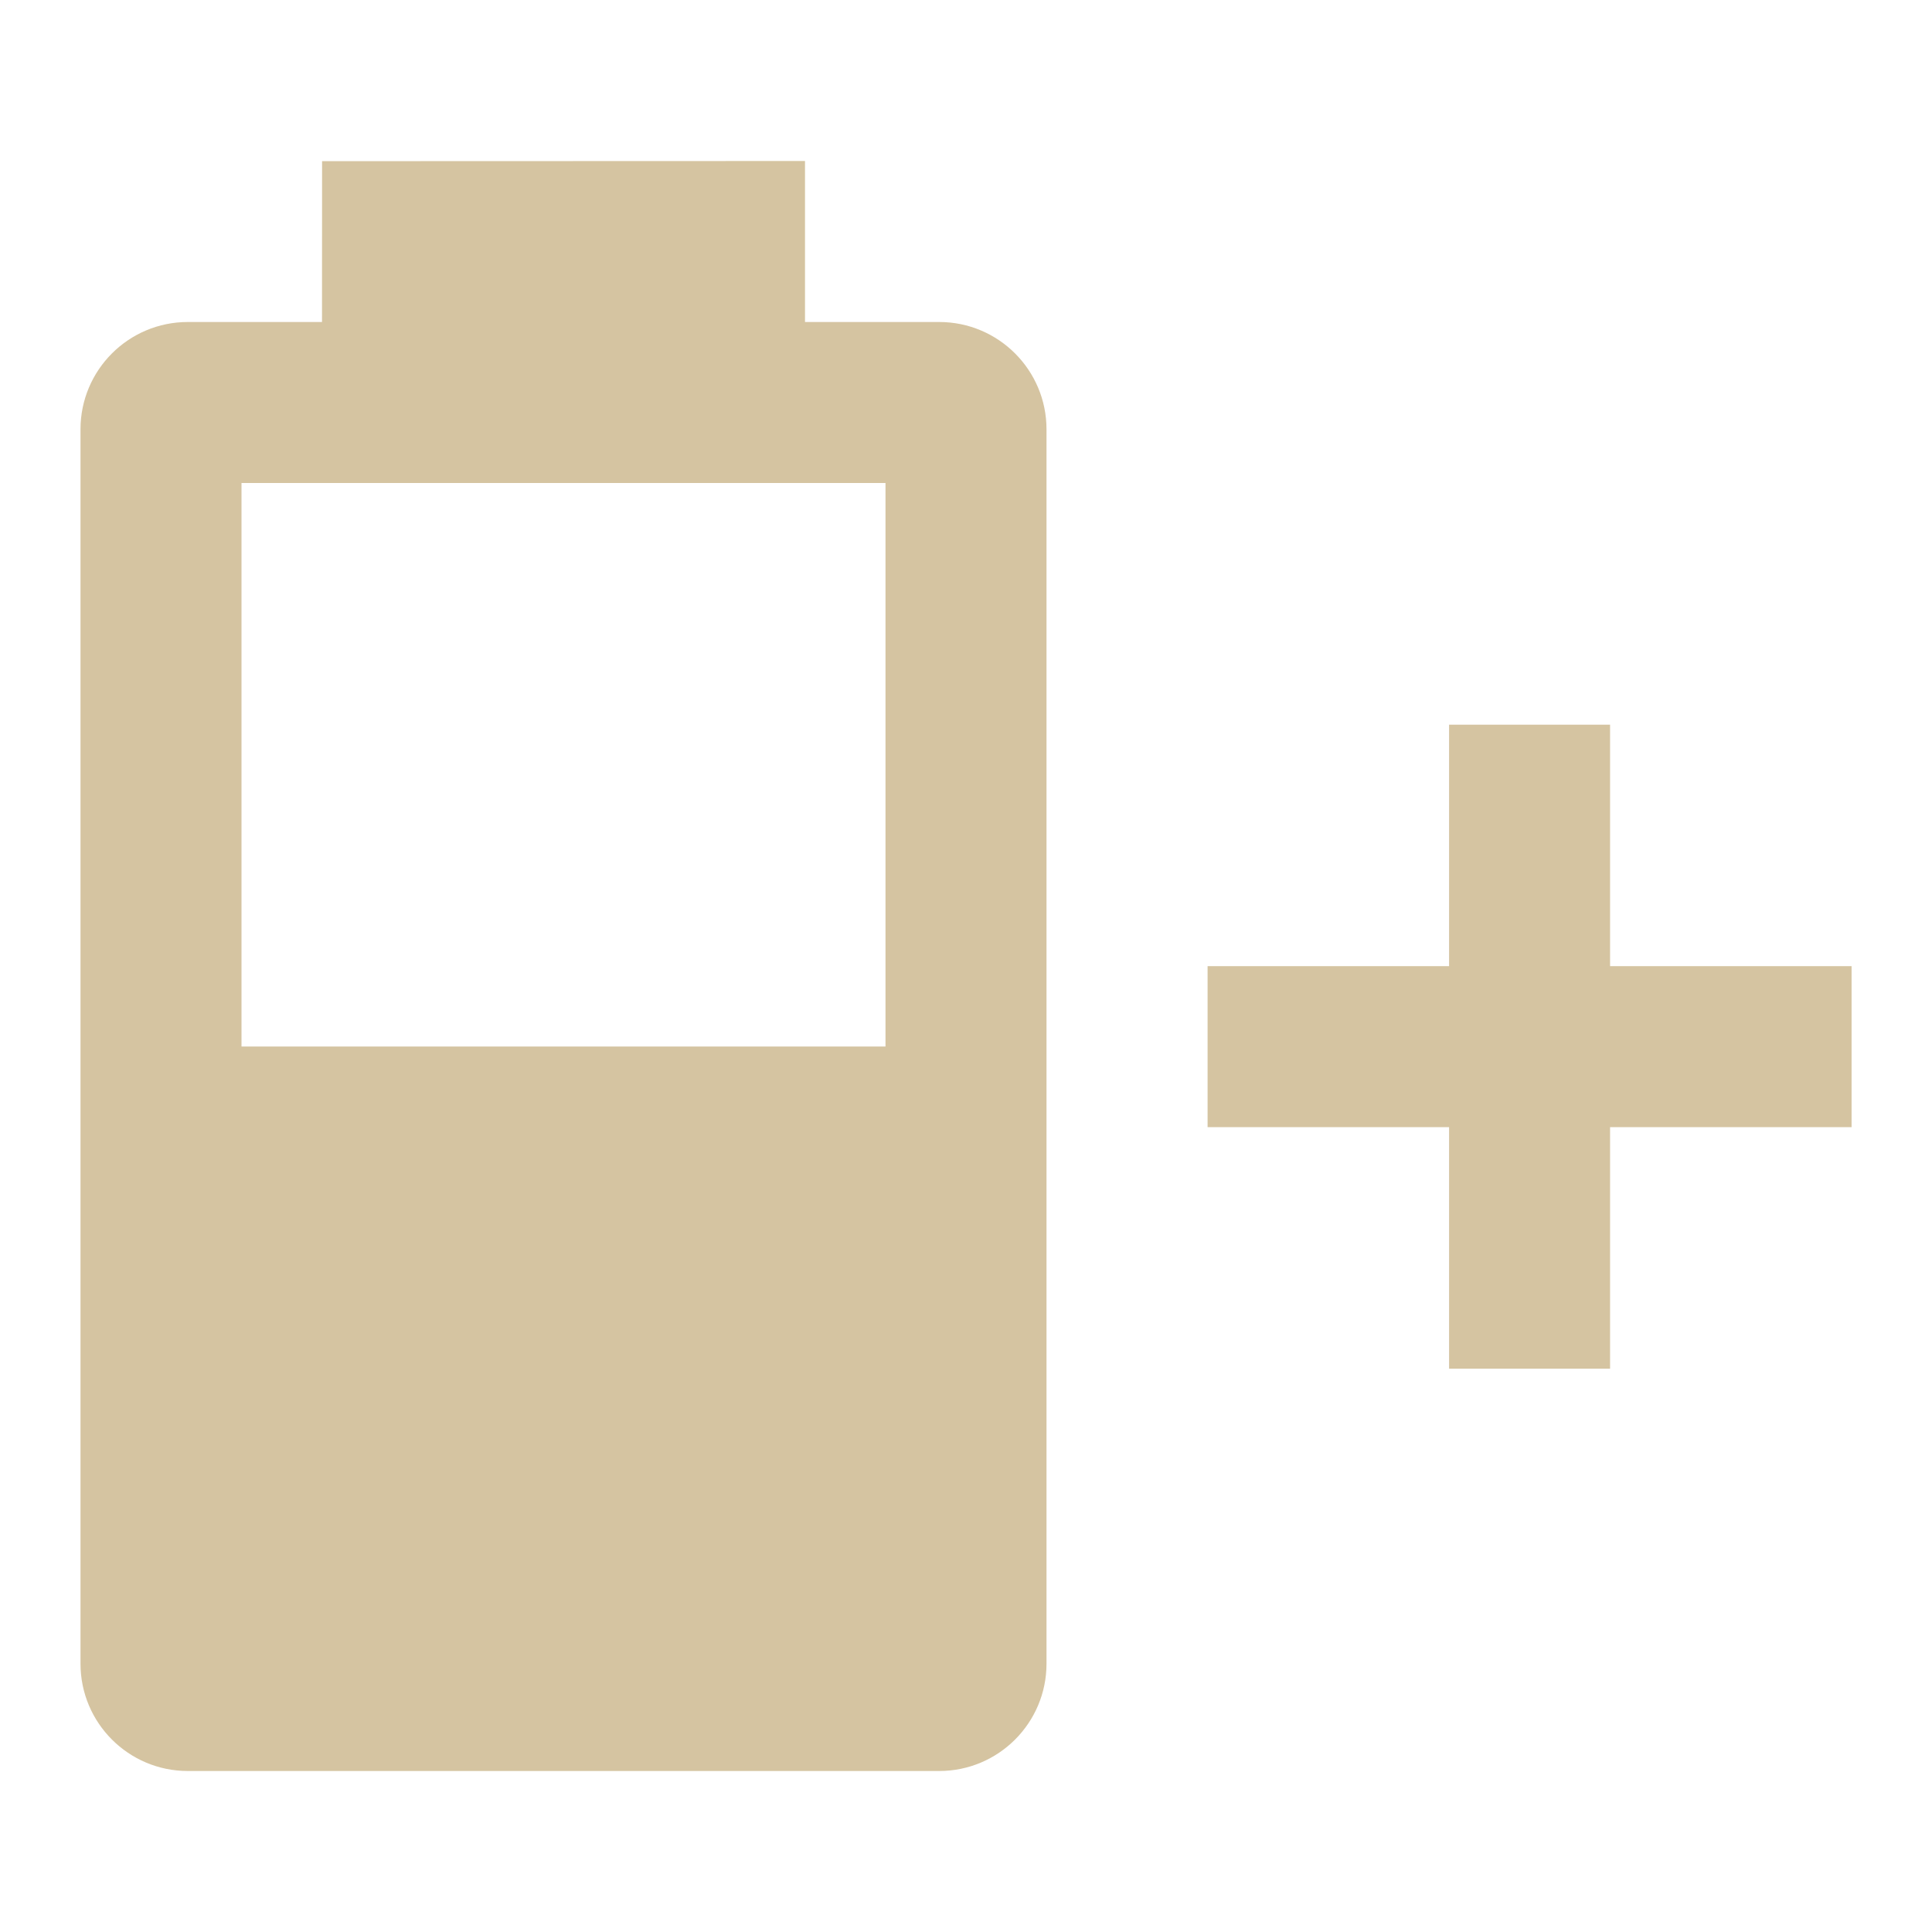
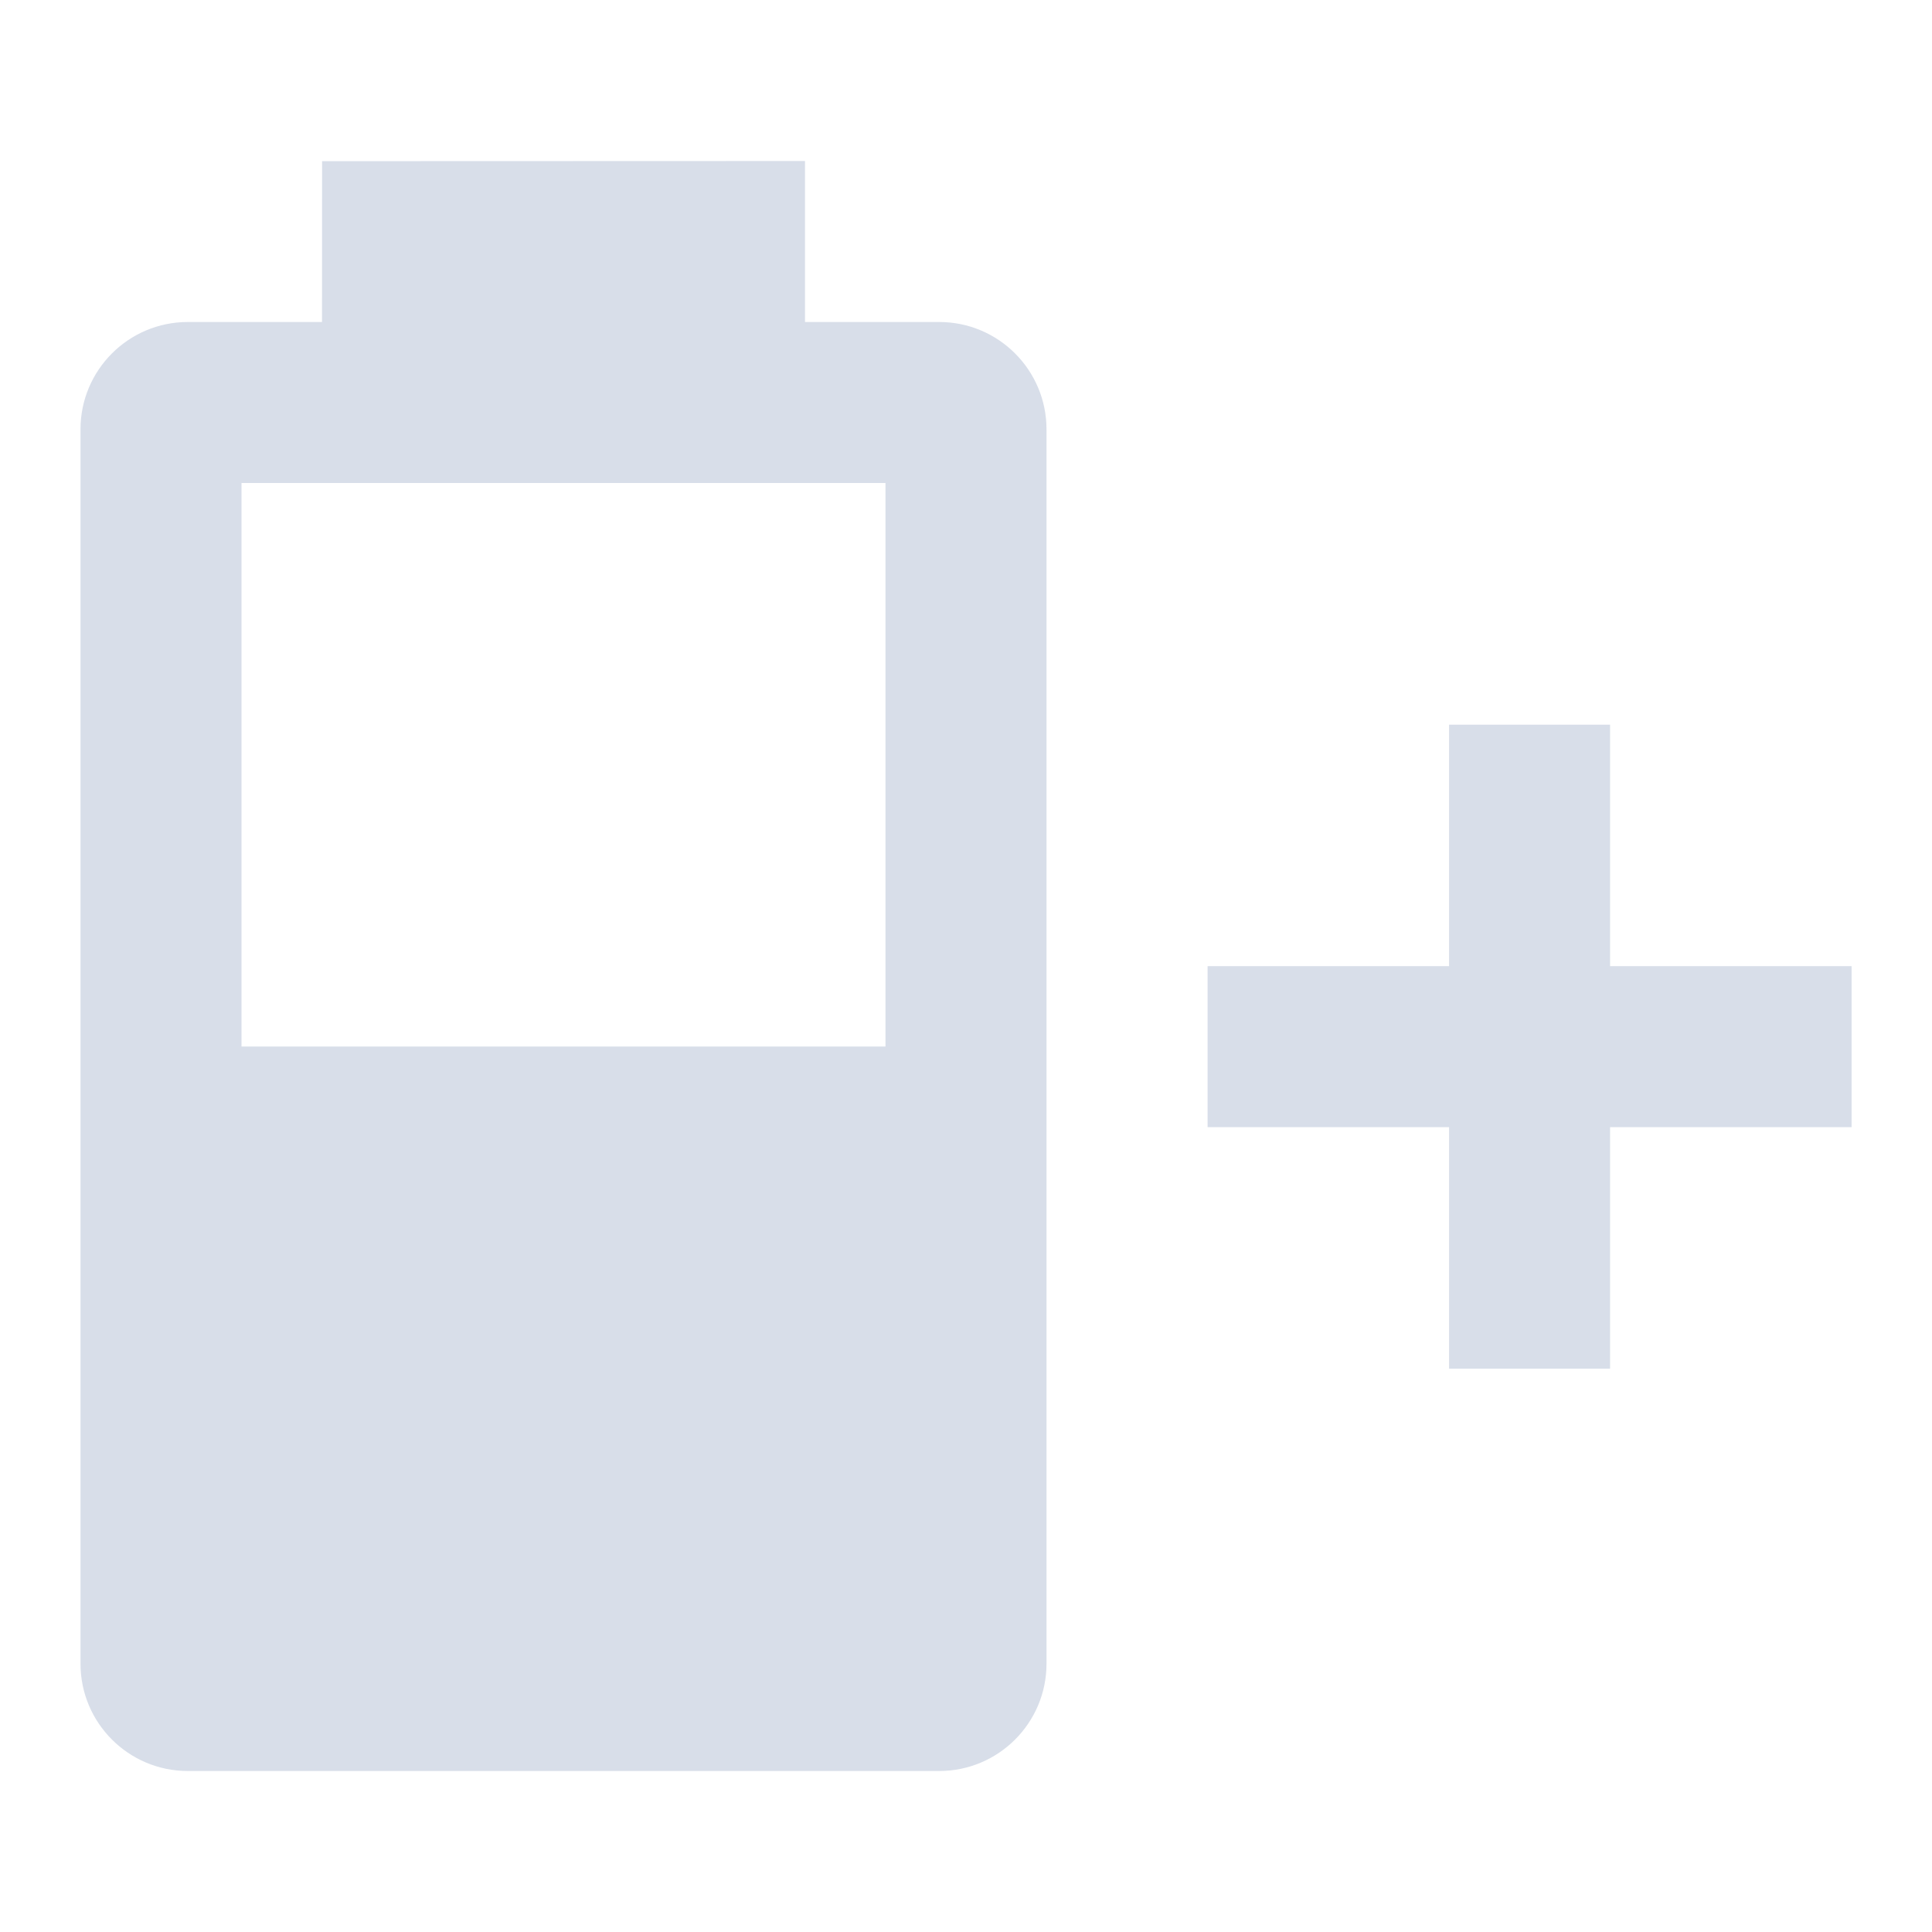
<svg xmlns="http://www.w3.org/2000/svg" version="1.1" baseProfile="full" width="240" height="240" viewBox="0 0 24.00 24.00" enable-background="new 0 0 24.00 24.00" xml:space="preserve">
-   <path fill="#d5c4a1" fill-opacity="1" stroke-width="0.2" stroke-linejoin="round" d="M 11.667,4C 12.403,4 13,4.597 13,5.333L 13,20.667C 13,21.403 12.403,22 11.667,22L 2.333,22C 1.597,22 1,21.403 1,20.667L 1,5.333C 1,4.597 1.597,4 2.333,4L 4,4L 4.001,2.002L 10,2L 10,4L 11.667,4 Z M 23.001,14.002L 20.001,14.002L 20.001,17.002L 18.001,17.002L 18.001,14.002L 15.001,14.002L 15.001,12.002L 18.001,12.002L 18.001,9.002L 20.001,9.002L 20.001,12.002L 23.001,12.002L 23.001,14.002 Z M 3,13L 11,13L 11,6L 3,6L 3,13 Z " />
+   <path fill="#d8dee9" fill-opacity="1" stroke-width="0.2" stroke-linejoin="round" d="M 11.667,4C 12.403,4 13,4.597 13,5.333L 13,20.667C 13,21.403 12.403,22 11.667,22L 2.333,22C 1.597,22 1,21.403 1,20.667L 1,5.333C 1,4.597 1.597,4 2.333,4L 4,4L 4.001,2.002L 10,2L 10,4L 11.667,4 Z M 23.001,14.002L 20.001,14.002L 20.001,17.002L 18.001,17.002L 18.001,14.002L 15.001,14.002L 15.001,12.002L 18.001,12.002L 18.001,9.002L 20.001,9.002L 20.001,12.002L 23.001,12.002L 23.001,14.002 Z M 3,13L 11,13L 11,6L 3,6L 3,13 Z " />
</svg>
